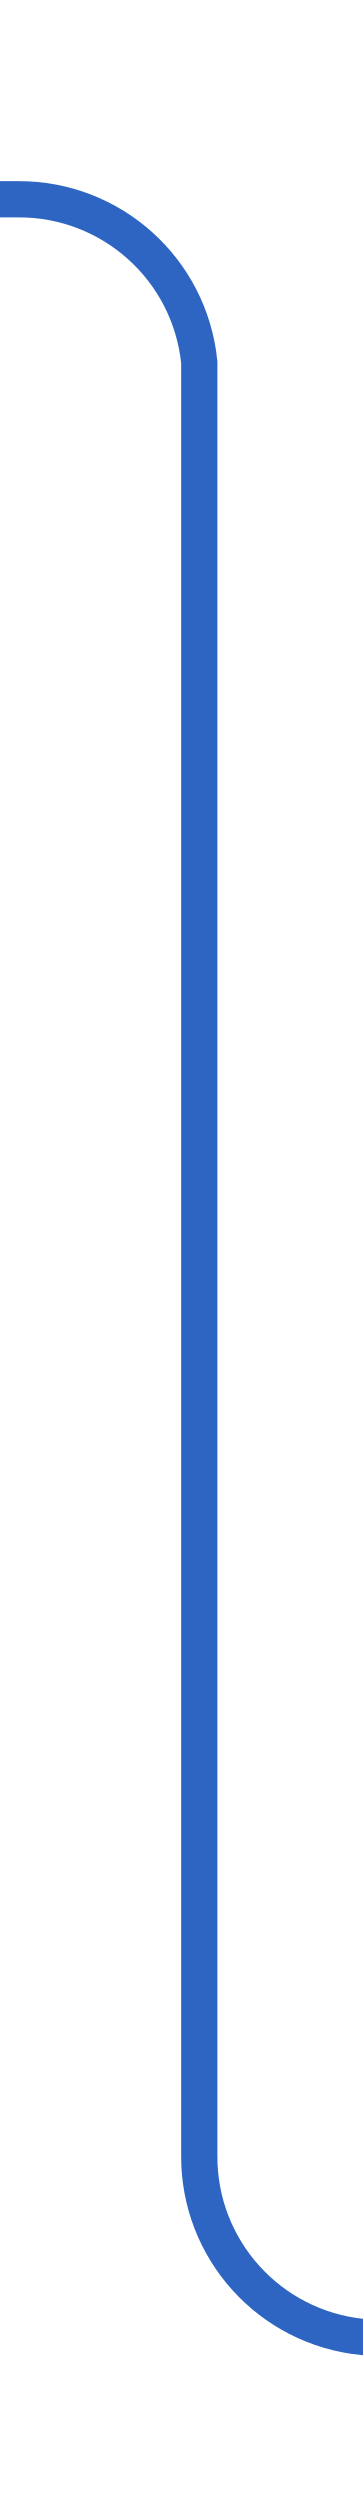
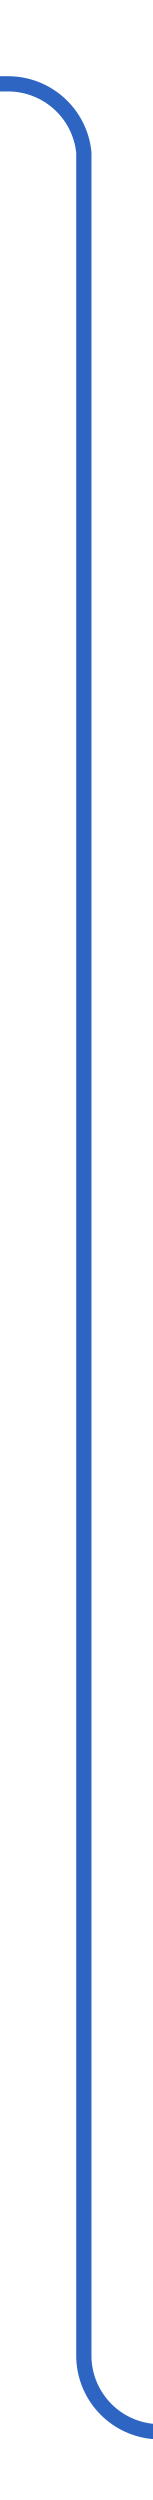
- <svg xmlns="http://www.w3.org/2000/svg" version="1.1" width="10px" height="69px" preserveAspectRatio="xMidYMin meet" viewBox="716 1990  8 69">
-   <path d="M 751 2054.5  L 725 2054.5  A 5 5 0 0 1 720.5 2049.5 L 720.5 2000  A 5 5 0 0 0 715.5 1995.5 L 708 1995.5  " stroke-width="1" stroke="#2e65c2" fill="none" />
+ <svg xmlns="http://www.w3.org/2000/svg" version="1.1" width="10px" height="164px" preserveAspectRatio="xMidYMin meet" viewBox="586 2059  8 164">
+   <path d="M 608 2218.5  L 595 2218.5  A 5 5 0 0 1 590.5 2213.5 L 590.5 2069  A 5 5 0 0 0 585.5 2064.5 L 575 2064.5  " stroke-width="1" stroke="#2e65c2" fill="none" />
</svg>
